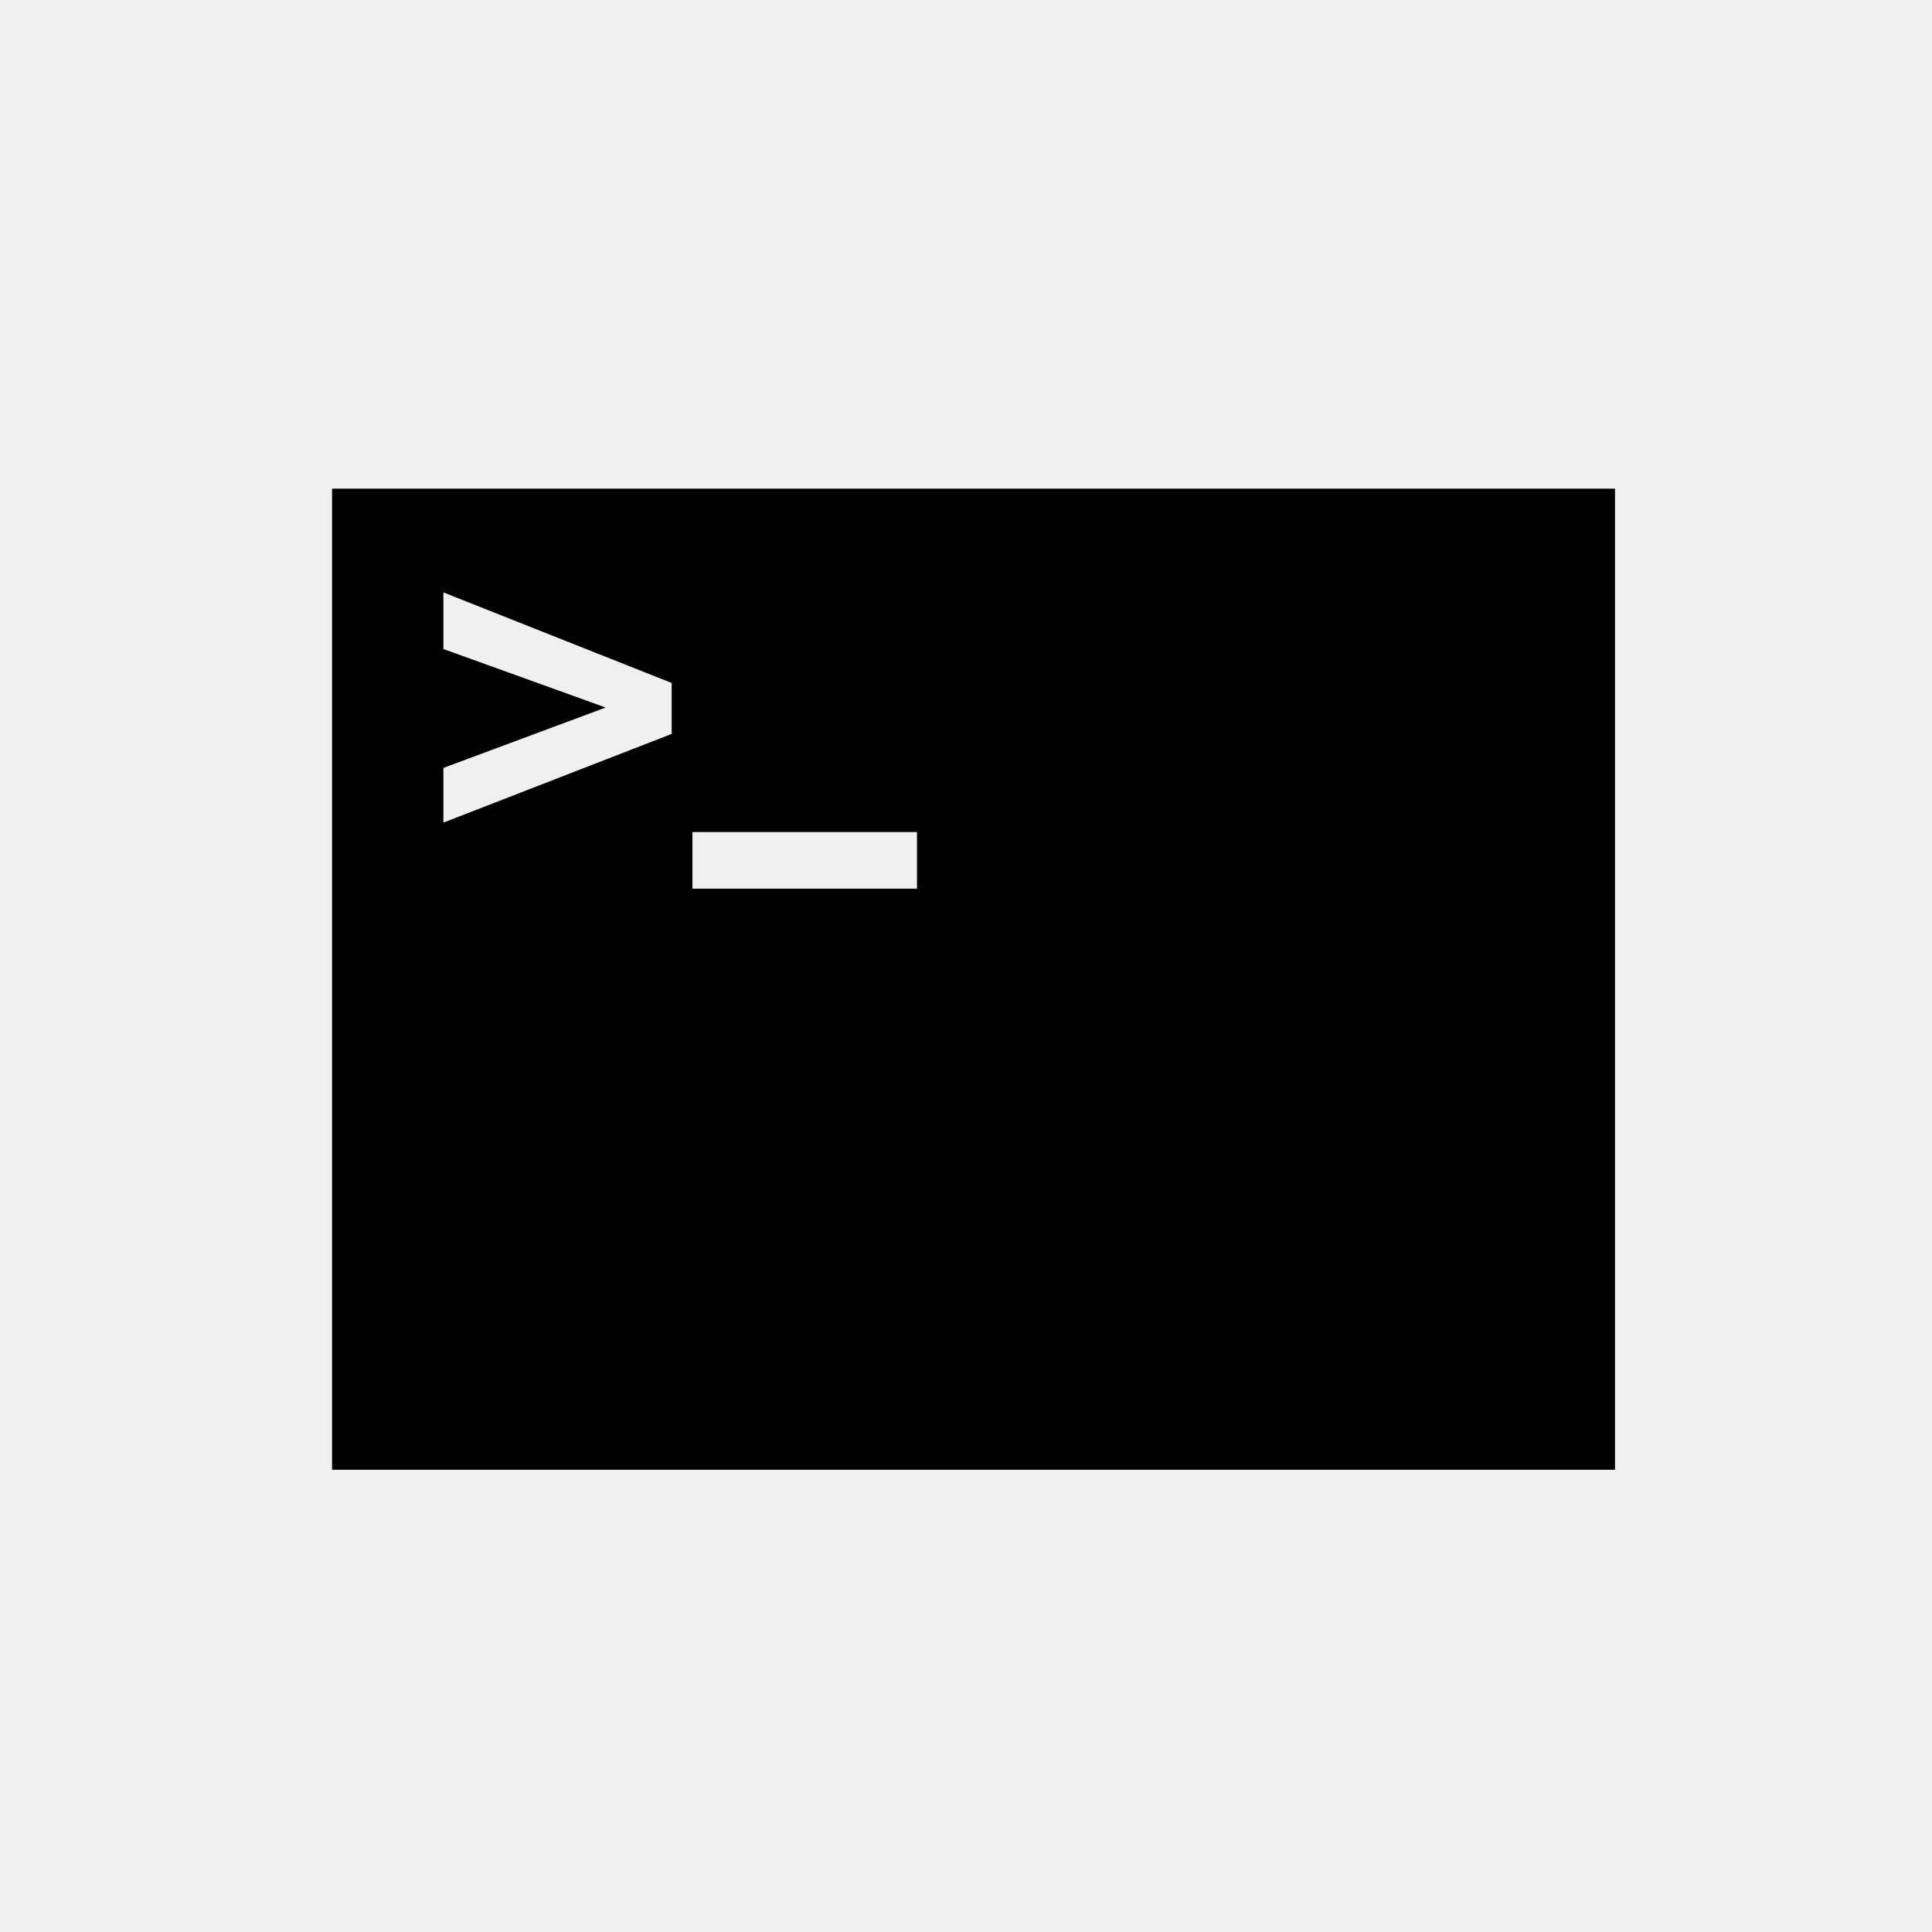
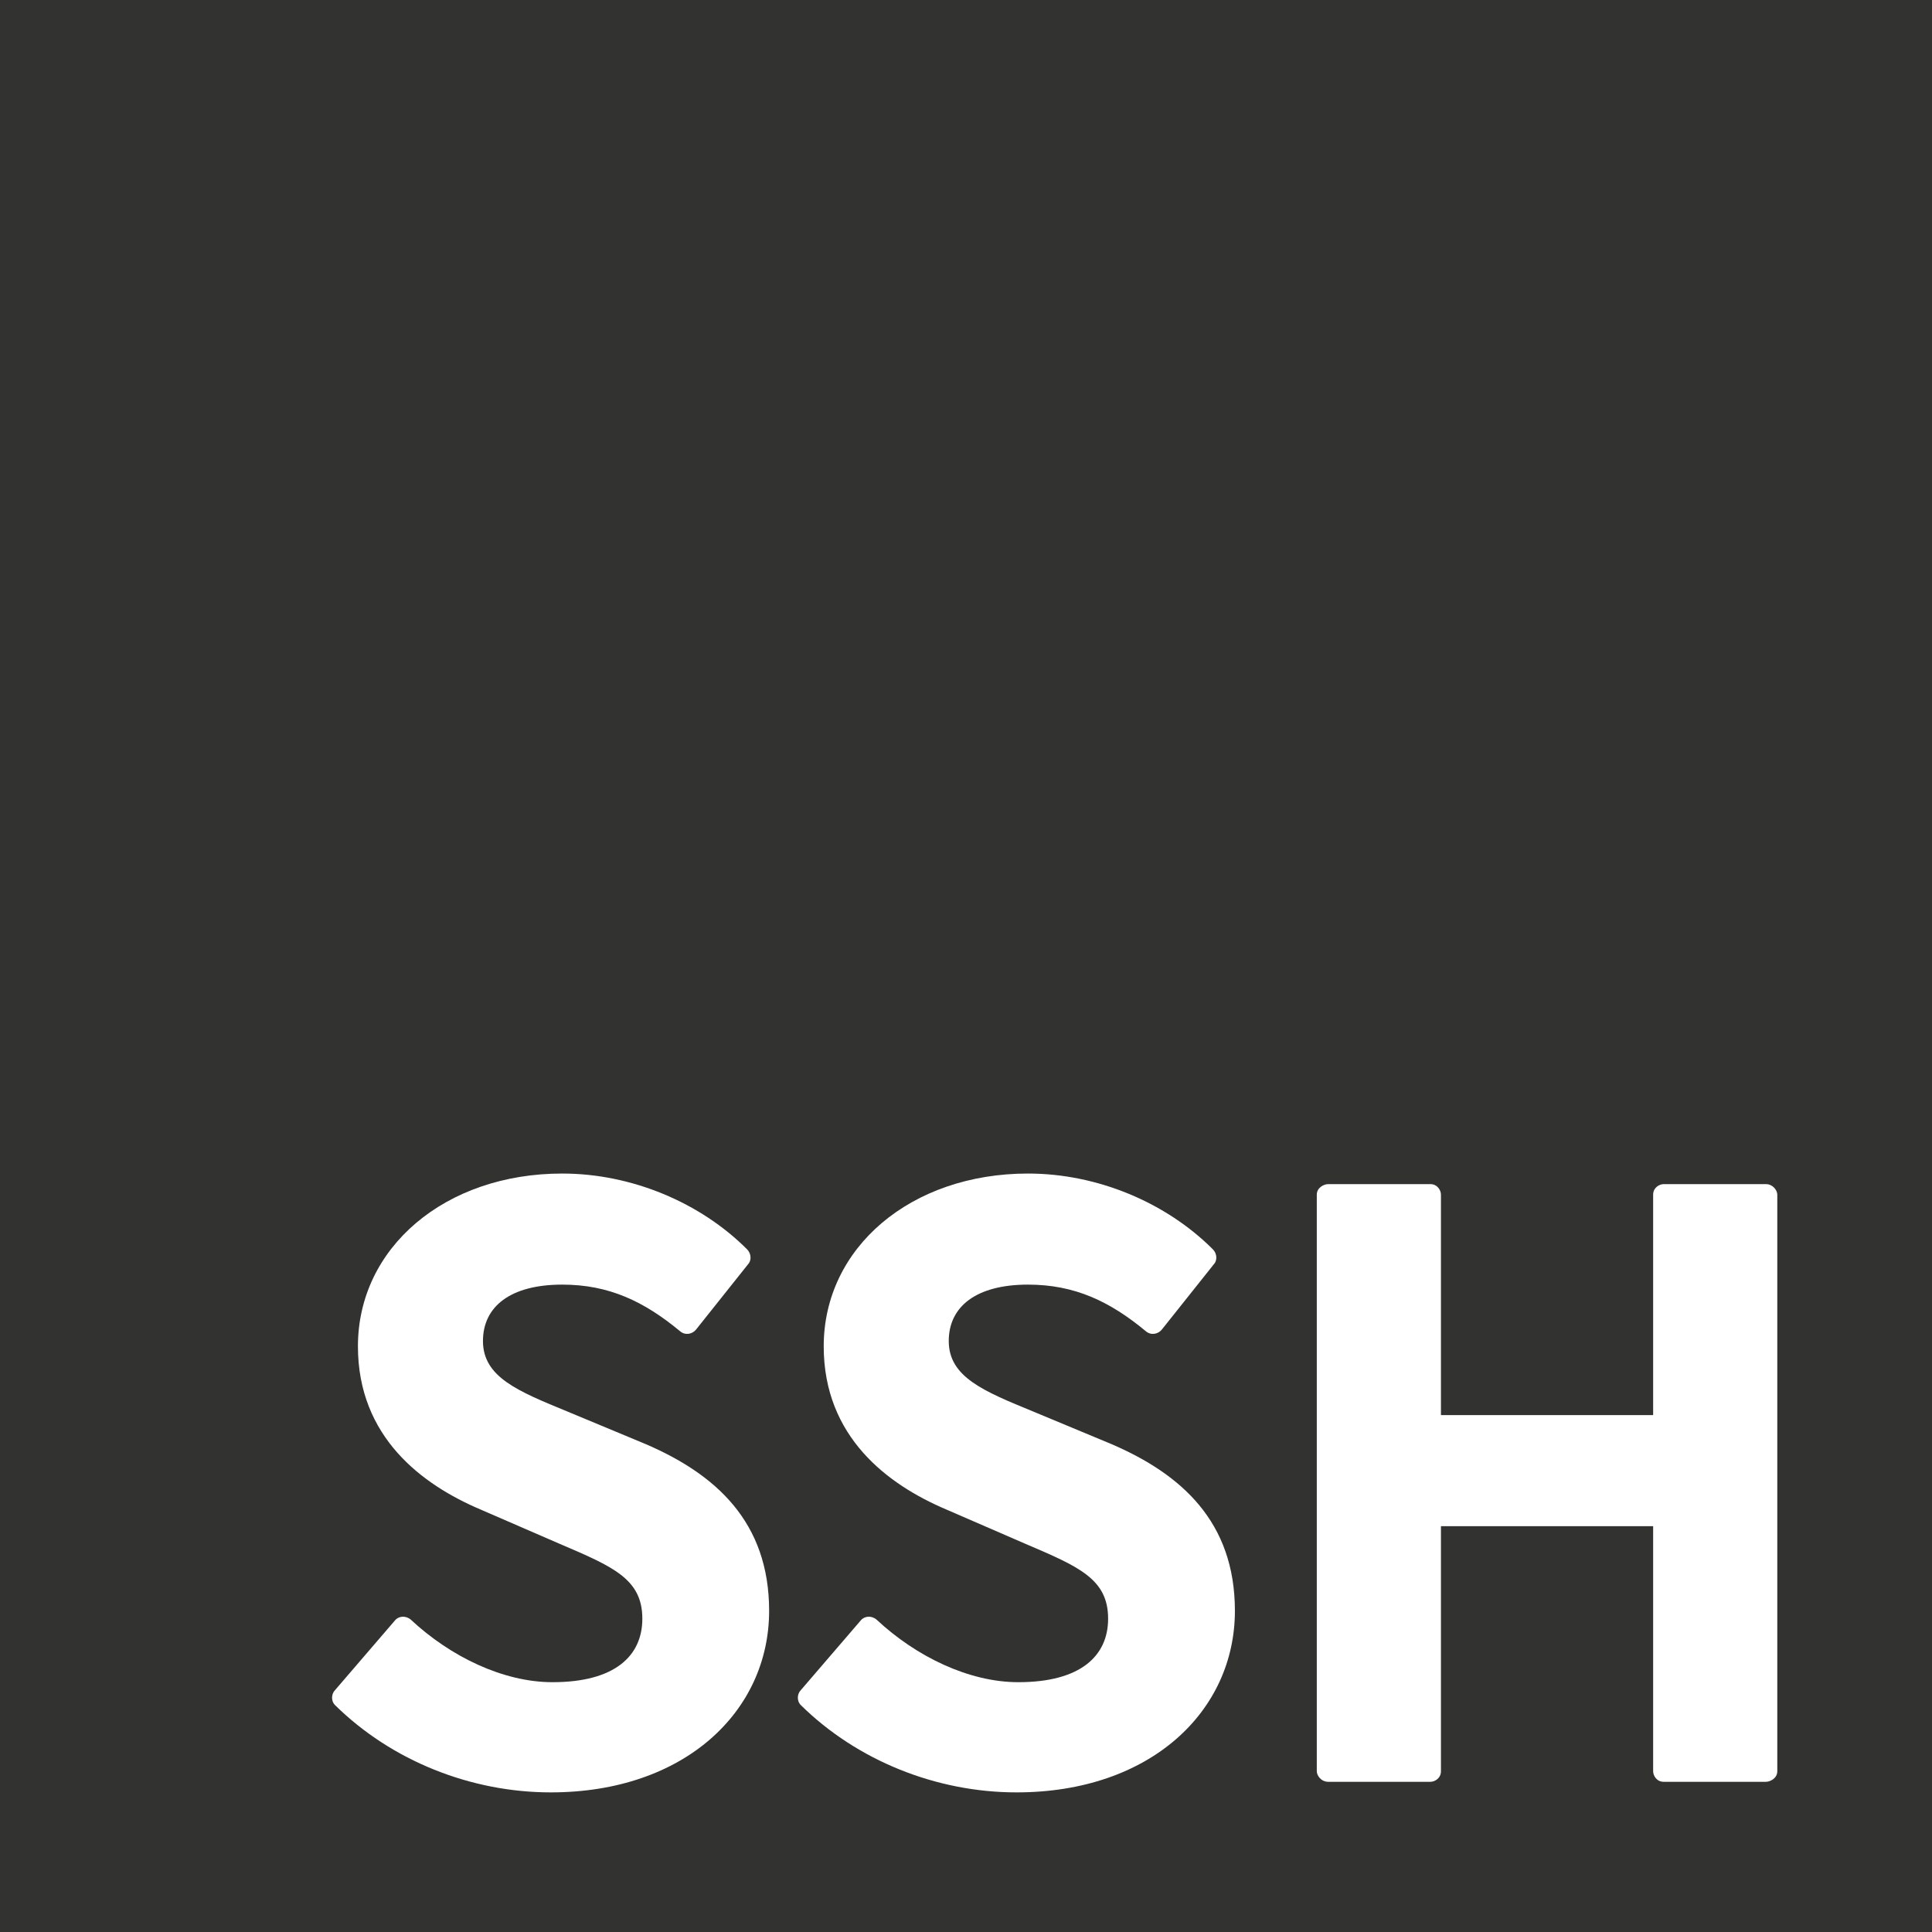
- <svg xmlns="http://www.w3.org/2000/svg" fill="#000000" width="800px" height="800px" viewBox="-5.5 0 32 32" version="1.1">
-   <path d="M0 24.344v-16.25h21.25v16.25h-21.25zM1.844 13.625l3.781-1.469v-0.844l-3.781-1.5v0.938l2.688 0.969-2.688 1v0.906zM5.969 14.719h3.719v-0.938h-3.719v0.938z" />
+ <svg xmlns="http://www.w3.org/2000/svg" width="1024" height="1024" viewBox="0 0 270.933 270.933" version="1.1" id="svg5">
+   <defs id="defs2">
+     <rect x="215.761" y="431.521" width="1284.693" height="1212.773" id="rect4401-2" />
+   </defs>
+   <g id="layer1">
+     <rect style="fill:#323330;fill-opacity:1;stroke-width:0;paint-order:stroke fill markers" id="rect20116" width="270.933" height="270.933" x="0" y="0" />
+     <g aria-label="SSH" transform="matrix(0.2645908,0,0,0.2649062,-13.68418,24.69713)" id="text4399" style="font-size:466.667px;line-height:1.25;white-space:pre;shape-inside:url(#rect4401-2);fill:#ffffff">
+       <path d="m 229.293,801.479 c -1.867,1.867 -2.333,5.6 0,7.933 29.867,29.4 71.867,46.2 114.333,46.2 70.933,0 115.733,-42.933 115.733,-96.133 0,-47.133 -28.467,-72.333 -65.333,-88.2 l -41.533,-17.267 c -26.133,-10.733 -44.8,-18.2 -44.8,-37.333 0,-18.2 14.467,-29.867 42,-29.867 24.733,0 43.4,8.867 62.533,24.733 2.8,2.333 6.533,1.4 8.4,-0.933 l 27.533,-34.533 c 1.867,-1.867 1.867,-5.6 -0.467,-7.933 -24.733,-24.733 -61.133,-40.133 -98,-40.133 -62.067,0 -108.267,39.2 -108.267,91.467 0,48.067 34.067,73.267 64.867,86.333 l 42,18.2 c 28.467,12.133 43.867,18.667 43.867,39.667 0,19.6 -14.467,33.6 -47.6,33.6 -26.133,0 -54.133,-13.533 -75.133,-33.133 -2.8,-2.333 -6.533,-1.867 -8.4,0.467 z" style="font-family:'Falling Sky';-inkscape-font-specification:'Falling Sky'" id="path30940" />
+       <path d="m 476.159,801.479 c -1.867,1.867 -2.333,5.6 0,7.933 29.867,29.4 71.867,46.2 114.333,46.2 70.933,0 115.733,-42.933 115.733,-96.133 0,-47.133 -28.467,-72.333 -65.333,-88.2 l -41.533,-17.267 c -26.133,-10.733 -44.8,-18.2 -44.8,-37.333 0,-18.2 14.467,-29.867 42,-29.867 24.733,0 43.4,8.867 62.533,24.733 2.8,2.333 6.533,1.4 8.4,-0.933 l 27.533,-34.533 c 1.867,-1.867 1.867,-5.6 -0.467,-7.933 -24.733,-24.733 -61.133,-40.133 -98,-40.133 -62.067,0 -108.267,39.2 -108.267,91.467 0,48.067 34.067,73.267 64.867,86.333 l 42,18.2 c 28.467,12.133 43.867,18.667 43.867,39.667 0,19.6 -14.467,33.6 -47.6,33.6 -26.133,0 -54.133,-13.533 -75.133,-33.133 -2.8,-2.333 -6.533,-1.867 -8.4,0.467 z" style="font-family:'Falling Sky';-inkscape-font-specification:'Falling Sky'" id="path30942" />
+       <path d="m 749.625,844.412 c 0,2.333 2.333,5.6 6.067,5.6 h 54.133 c 2.333,0 5.6,-1.867 5.6,-5.6 V 714.679 H 927.892 V 844.412 c 0,2.333 1.867,5.6 5.6,5.6 h 54.133 c 2.333,0 6.067,-1.867 6.067,-5.6 V 539.212 c 0,-2.333 -2.333,-5.6 -6.067,-5.6 h -54.133 c -2.333,0 -5.6,1.867 -5.6,5.6 V 655.879 H 815.425 V 539.212 c 0,-2.333 -1.867,-5.6 -5.6,-5.6 h -54.133 c -2.333,0 -6.067,1.867 -6.067,5.6 z" style="font-family:'Falling Sky';-inkscape-font-specification:'Falling Sky'" id="path30944" />
+     </g>
+   </g>
</svg>
